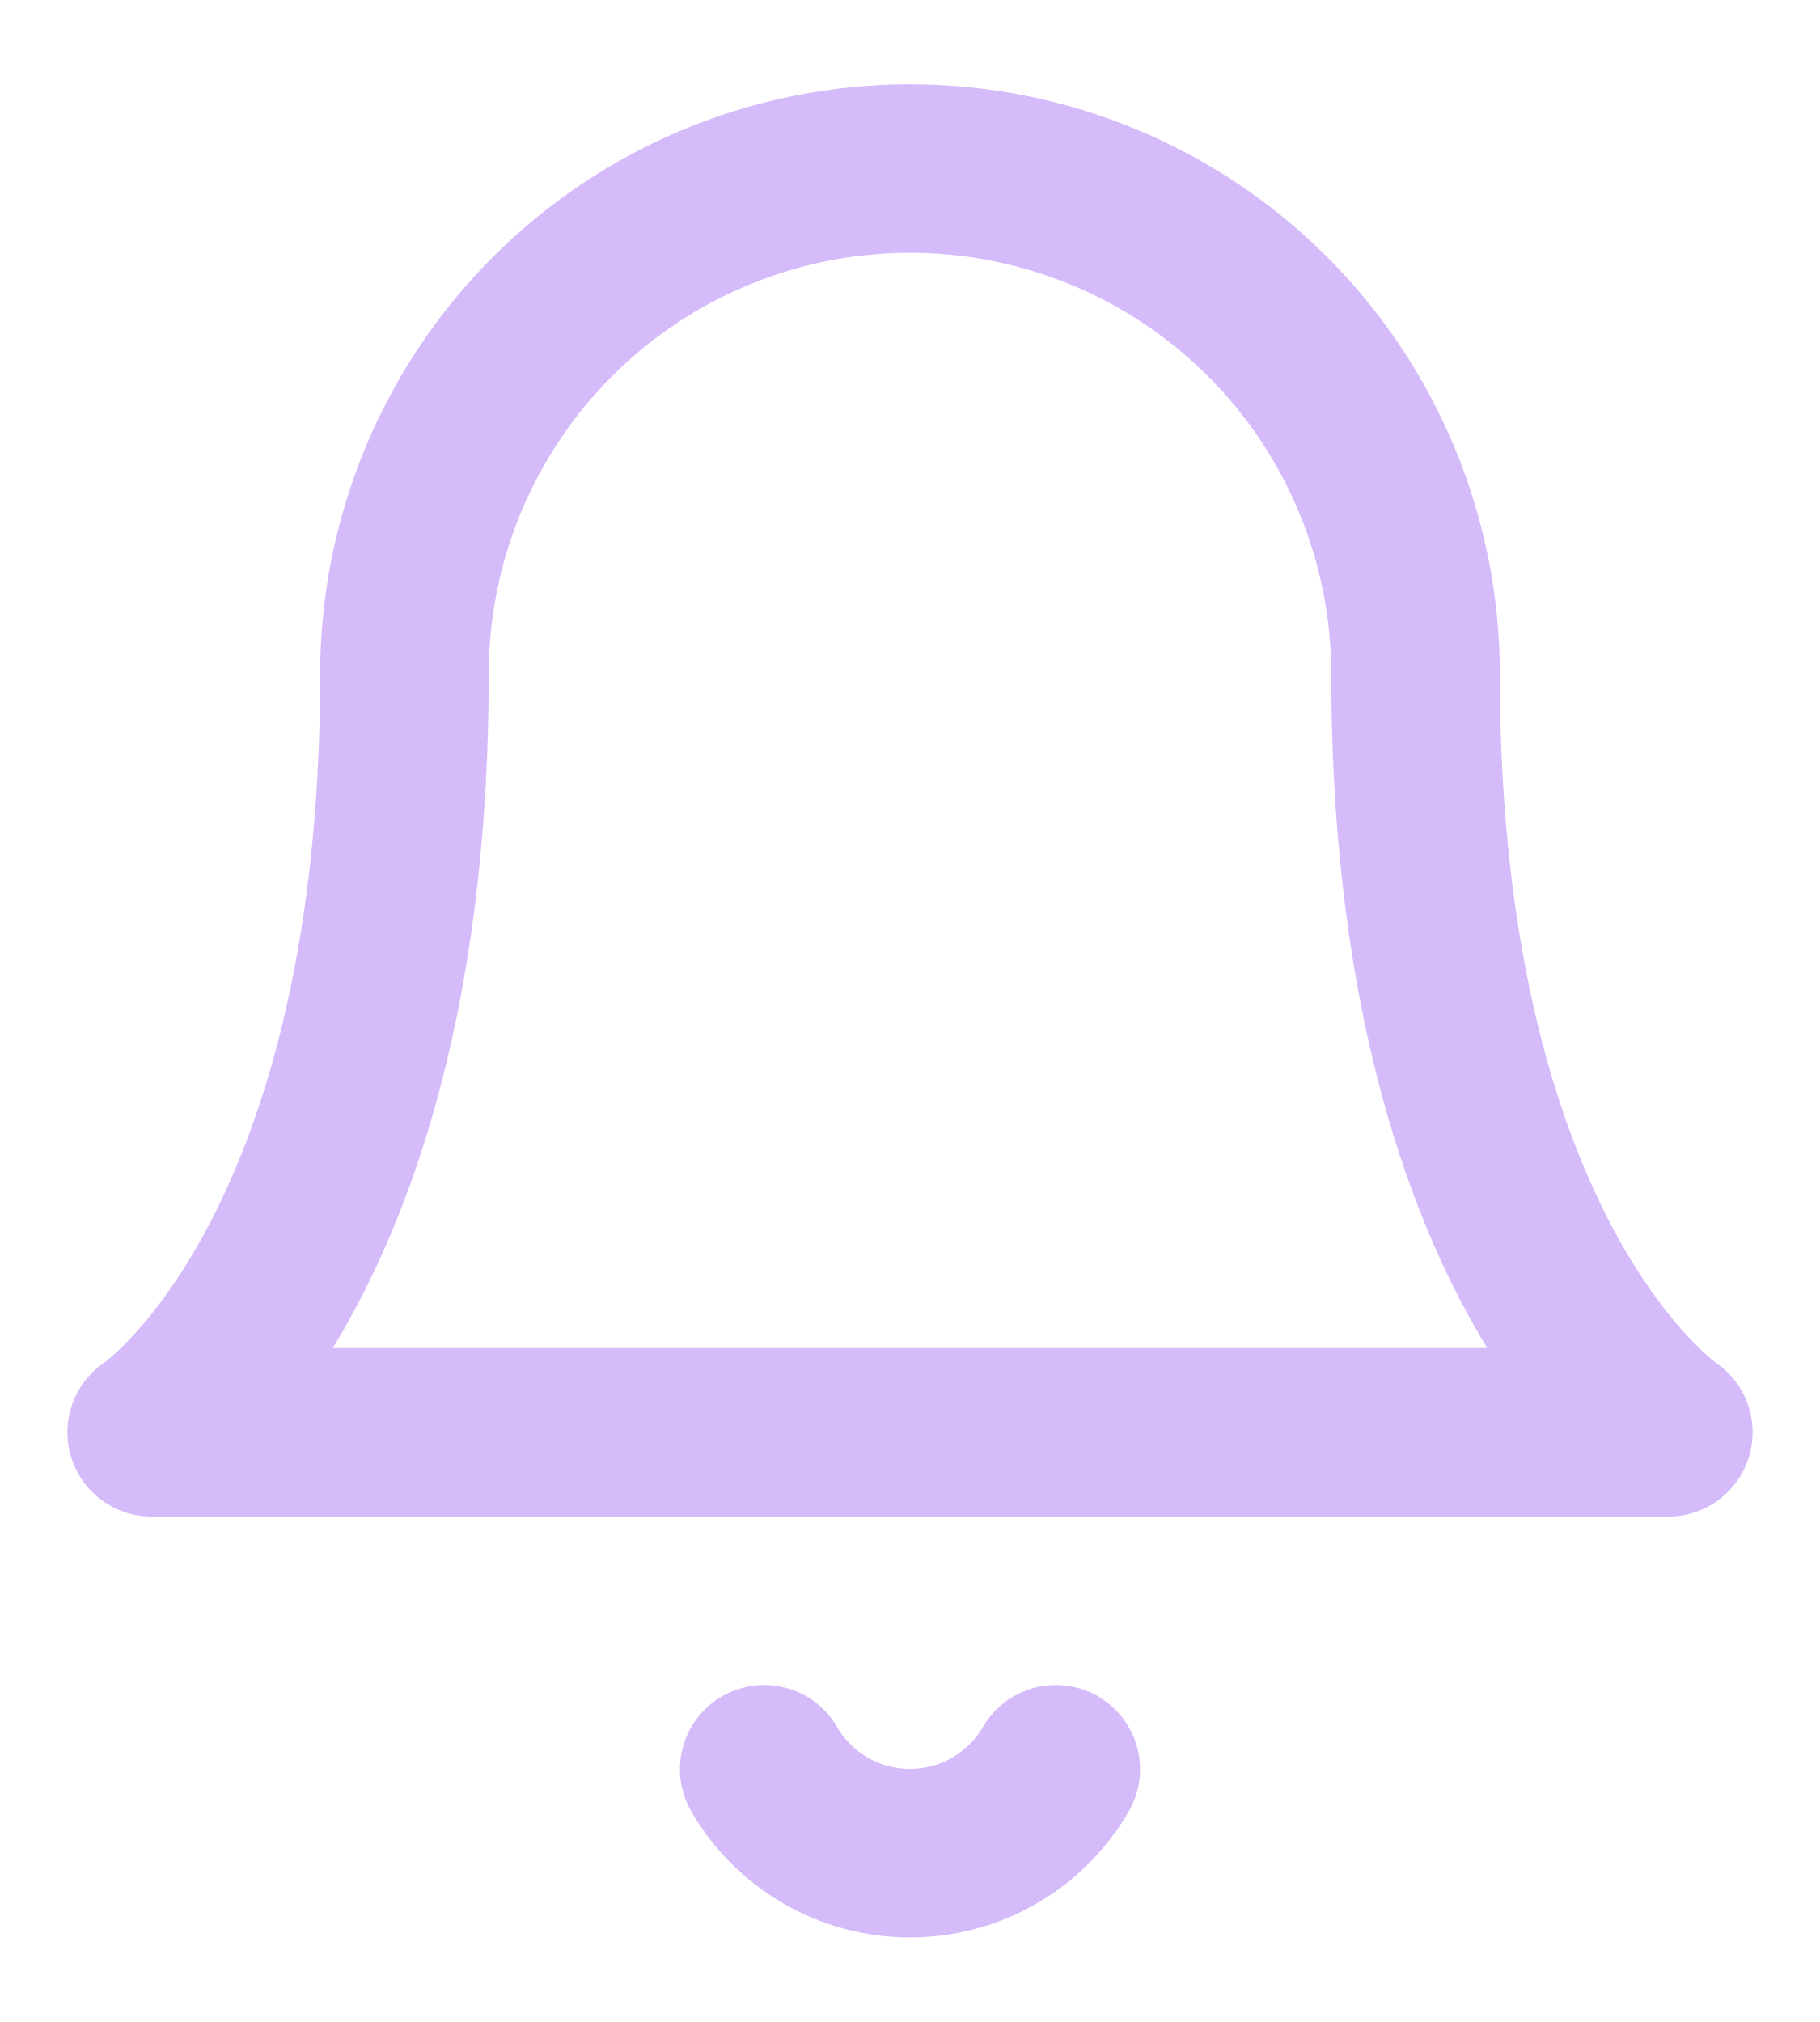
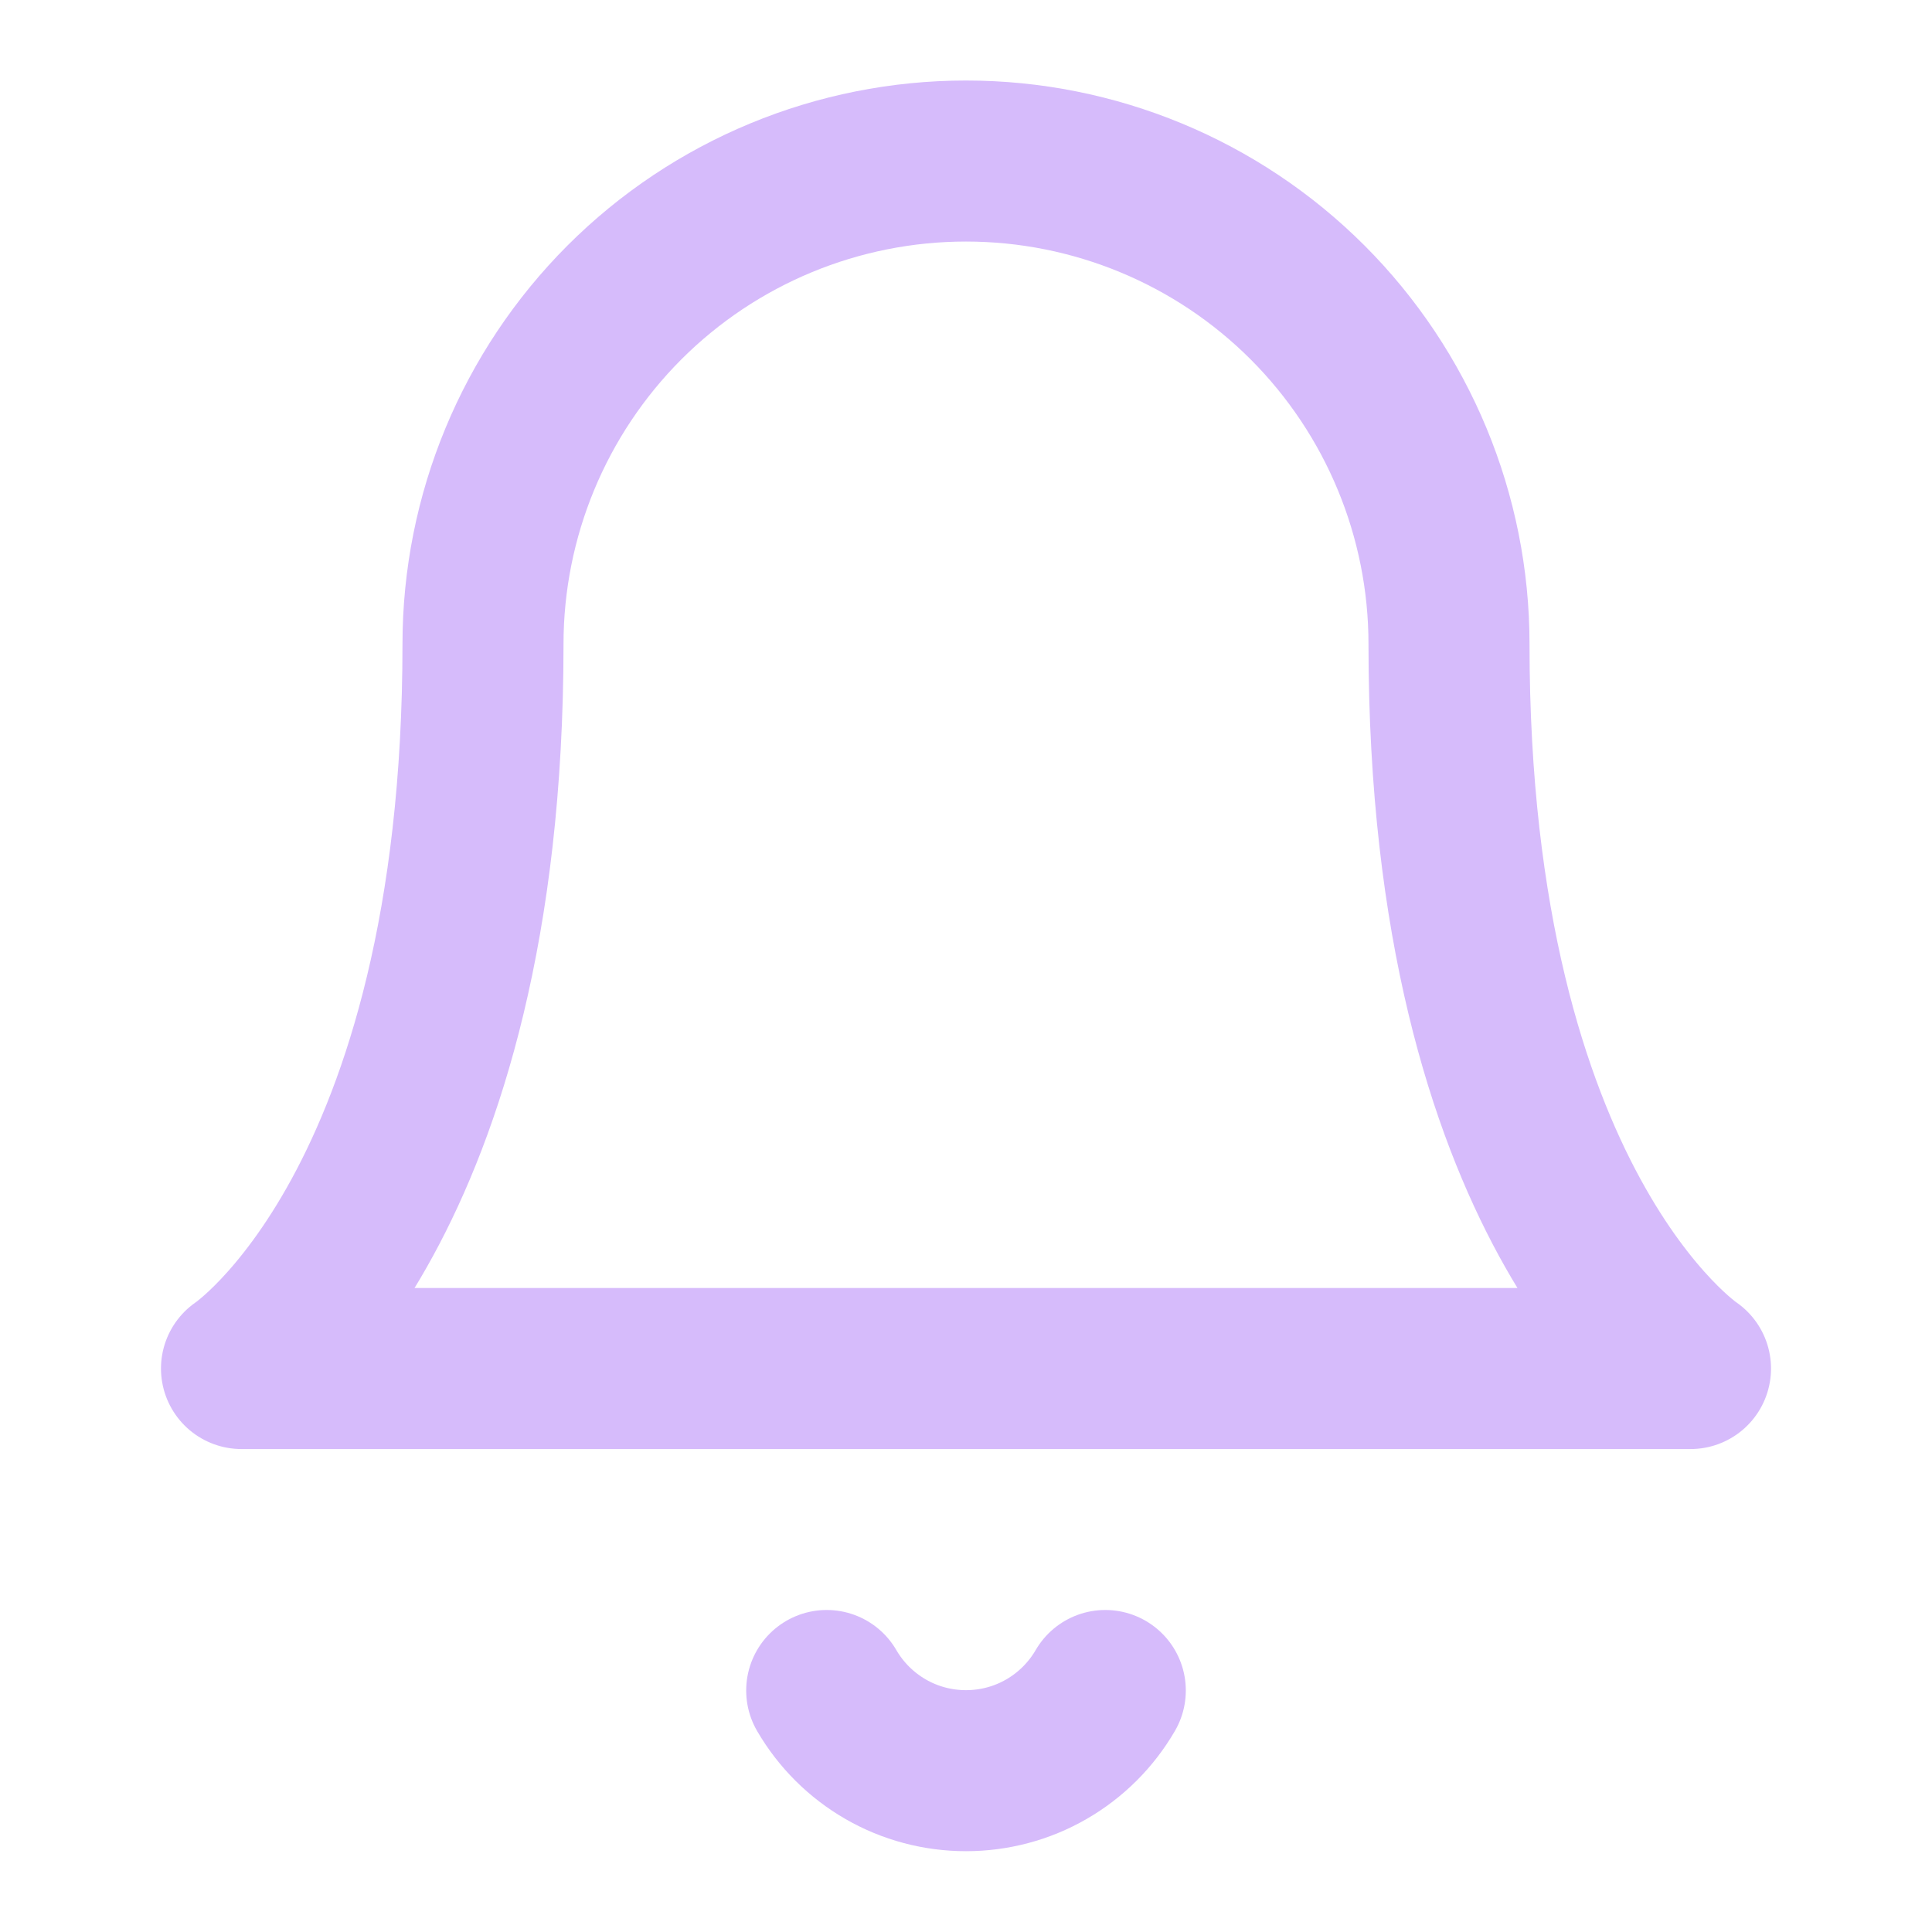
- <svg xmlns="http://www.w3.org/2000/svg" width="18" height="20" viewBox="0 0 18 20" fill="none">
-   <path d="M10.442 17.5C10.295 17.753 10.085 17.962 9.832 18.108C9.579 18.254 9.292 18.33 9 18.33C8.708 18.33 8.421 18.254 8.168 18.108C7.915 17.962 7.705 17.753 7.558 17.5M14 6.667C14 5.341 13.473 4.069 12.536 3.131C11.598 2.193 10.326 1.667 9 1.667C7.674 1.667 6.402 2.193 5.464 3.131C4.527 4.069 4 5.341 4 6.667C4 12.5 1.5 14.167 1.5 14.167H16.5C16.5 14.167 14 12.5 14 6.667Z" stroke="#D6BBFB" stroke-width="1.667" stroke-linecap="round" stroke-linejoin="round" />
+ <svg xmlns="http://www.w3.org/2000/svg" width="20" height="20" viewBox="0 0 20 20" fill="none">
+   <g id="bell">
+     <path id="bell-icon" d="M11.442 17.5C11.295 17.753 11.085 17.962 10.832 18.108C10.579 18.254 10.292 18.33 10 18.33C9.708 18.33 9.421 18.254 9.168 18.108C8.915 17.962 8.705 17.753 8.558 17.5M15 6.667C15 5.341 14.473 4.069 13.536 3.131C12.598 2.193 11.326 1.667 10 1.667C8.674 1.667 7.402 2.193 6.464 3.131C5.527 4.069 5 5.341 5 6.667C5 12.5 2.5 14.167 2.5 14.167H17.5C17.5 14.167 15 12.5 15 6.667Z" stroke="#D6BBFB" stroke-width="1.667" stroke-linecap="round" stroke-linejoin="round" />
+   </g>
</svg>
